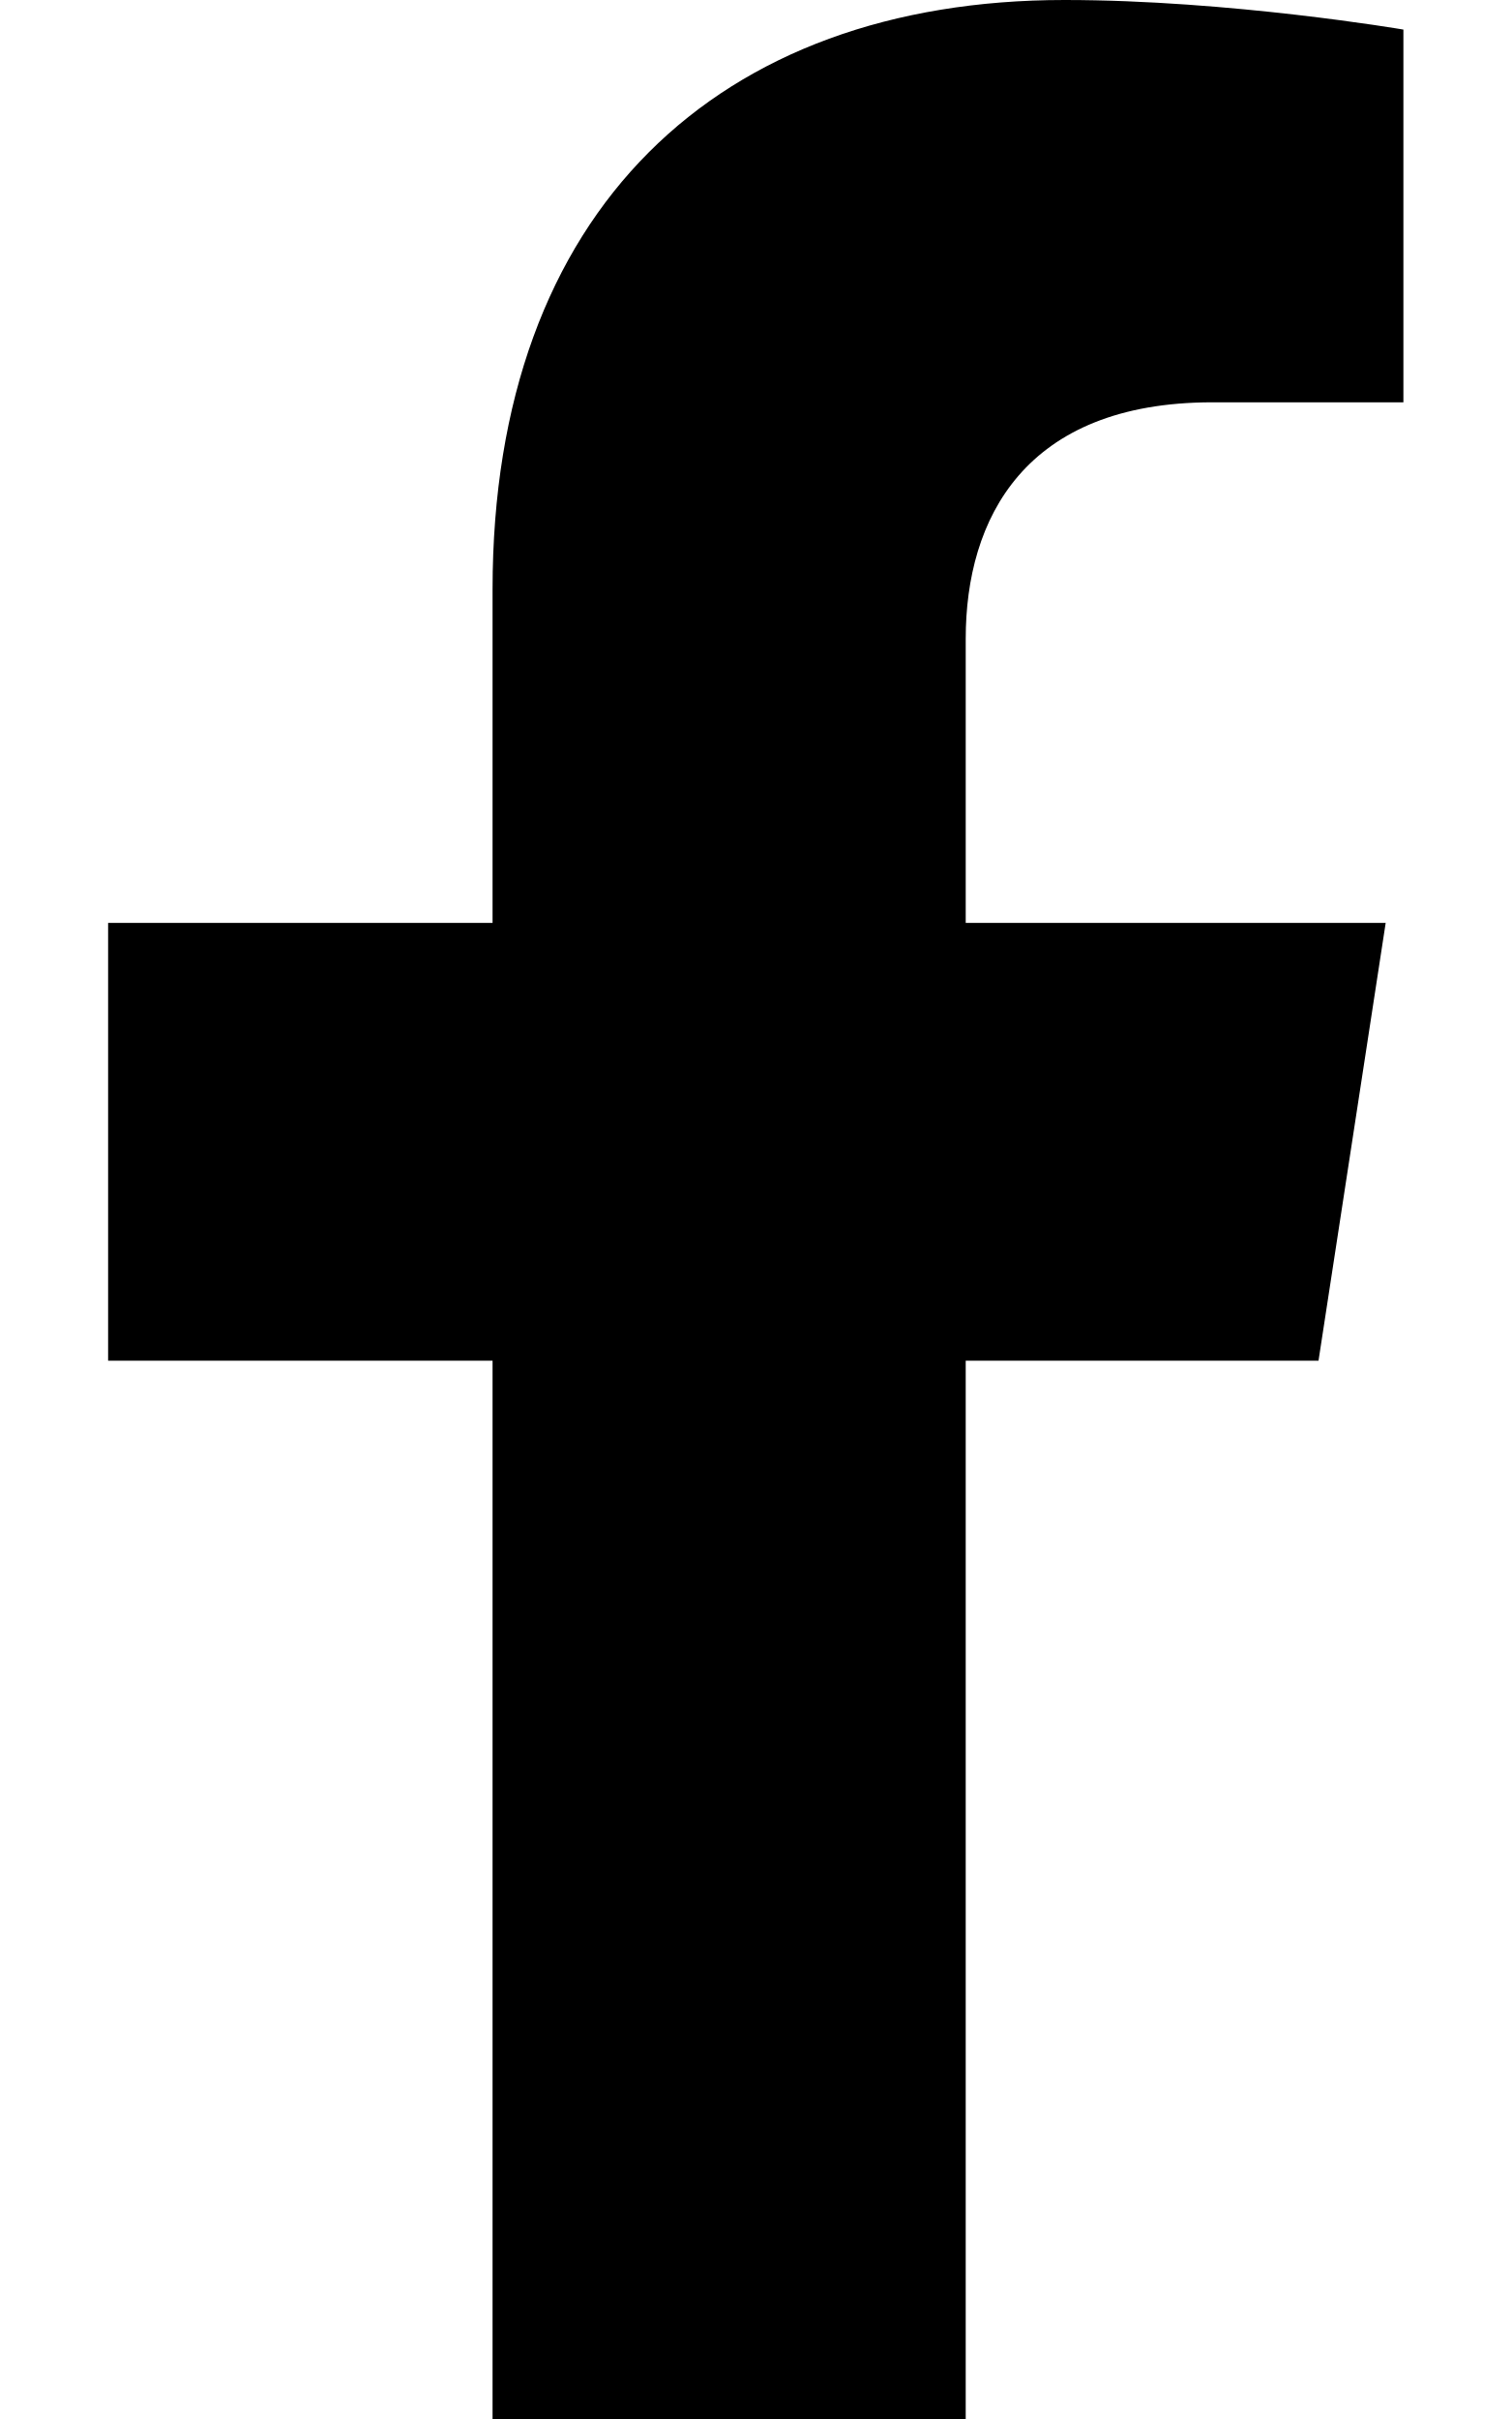
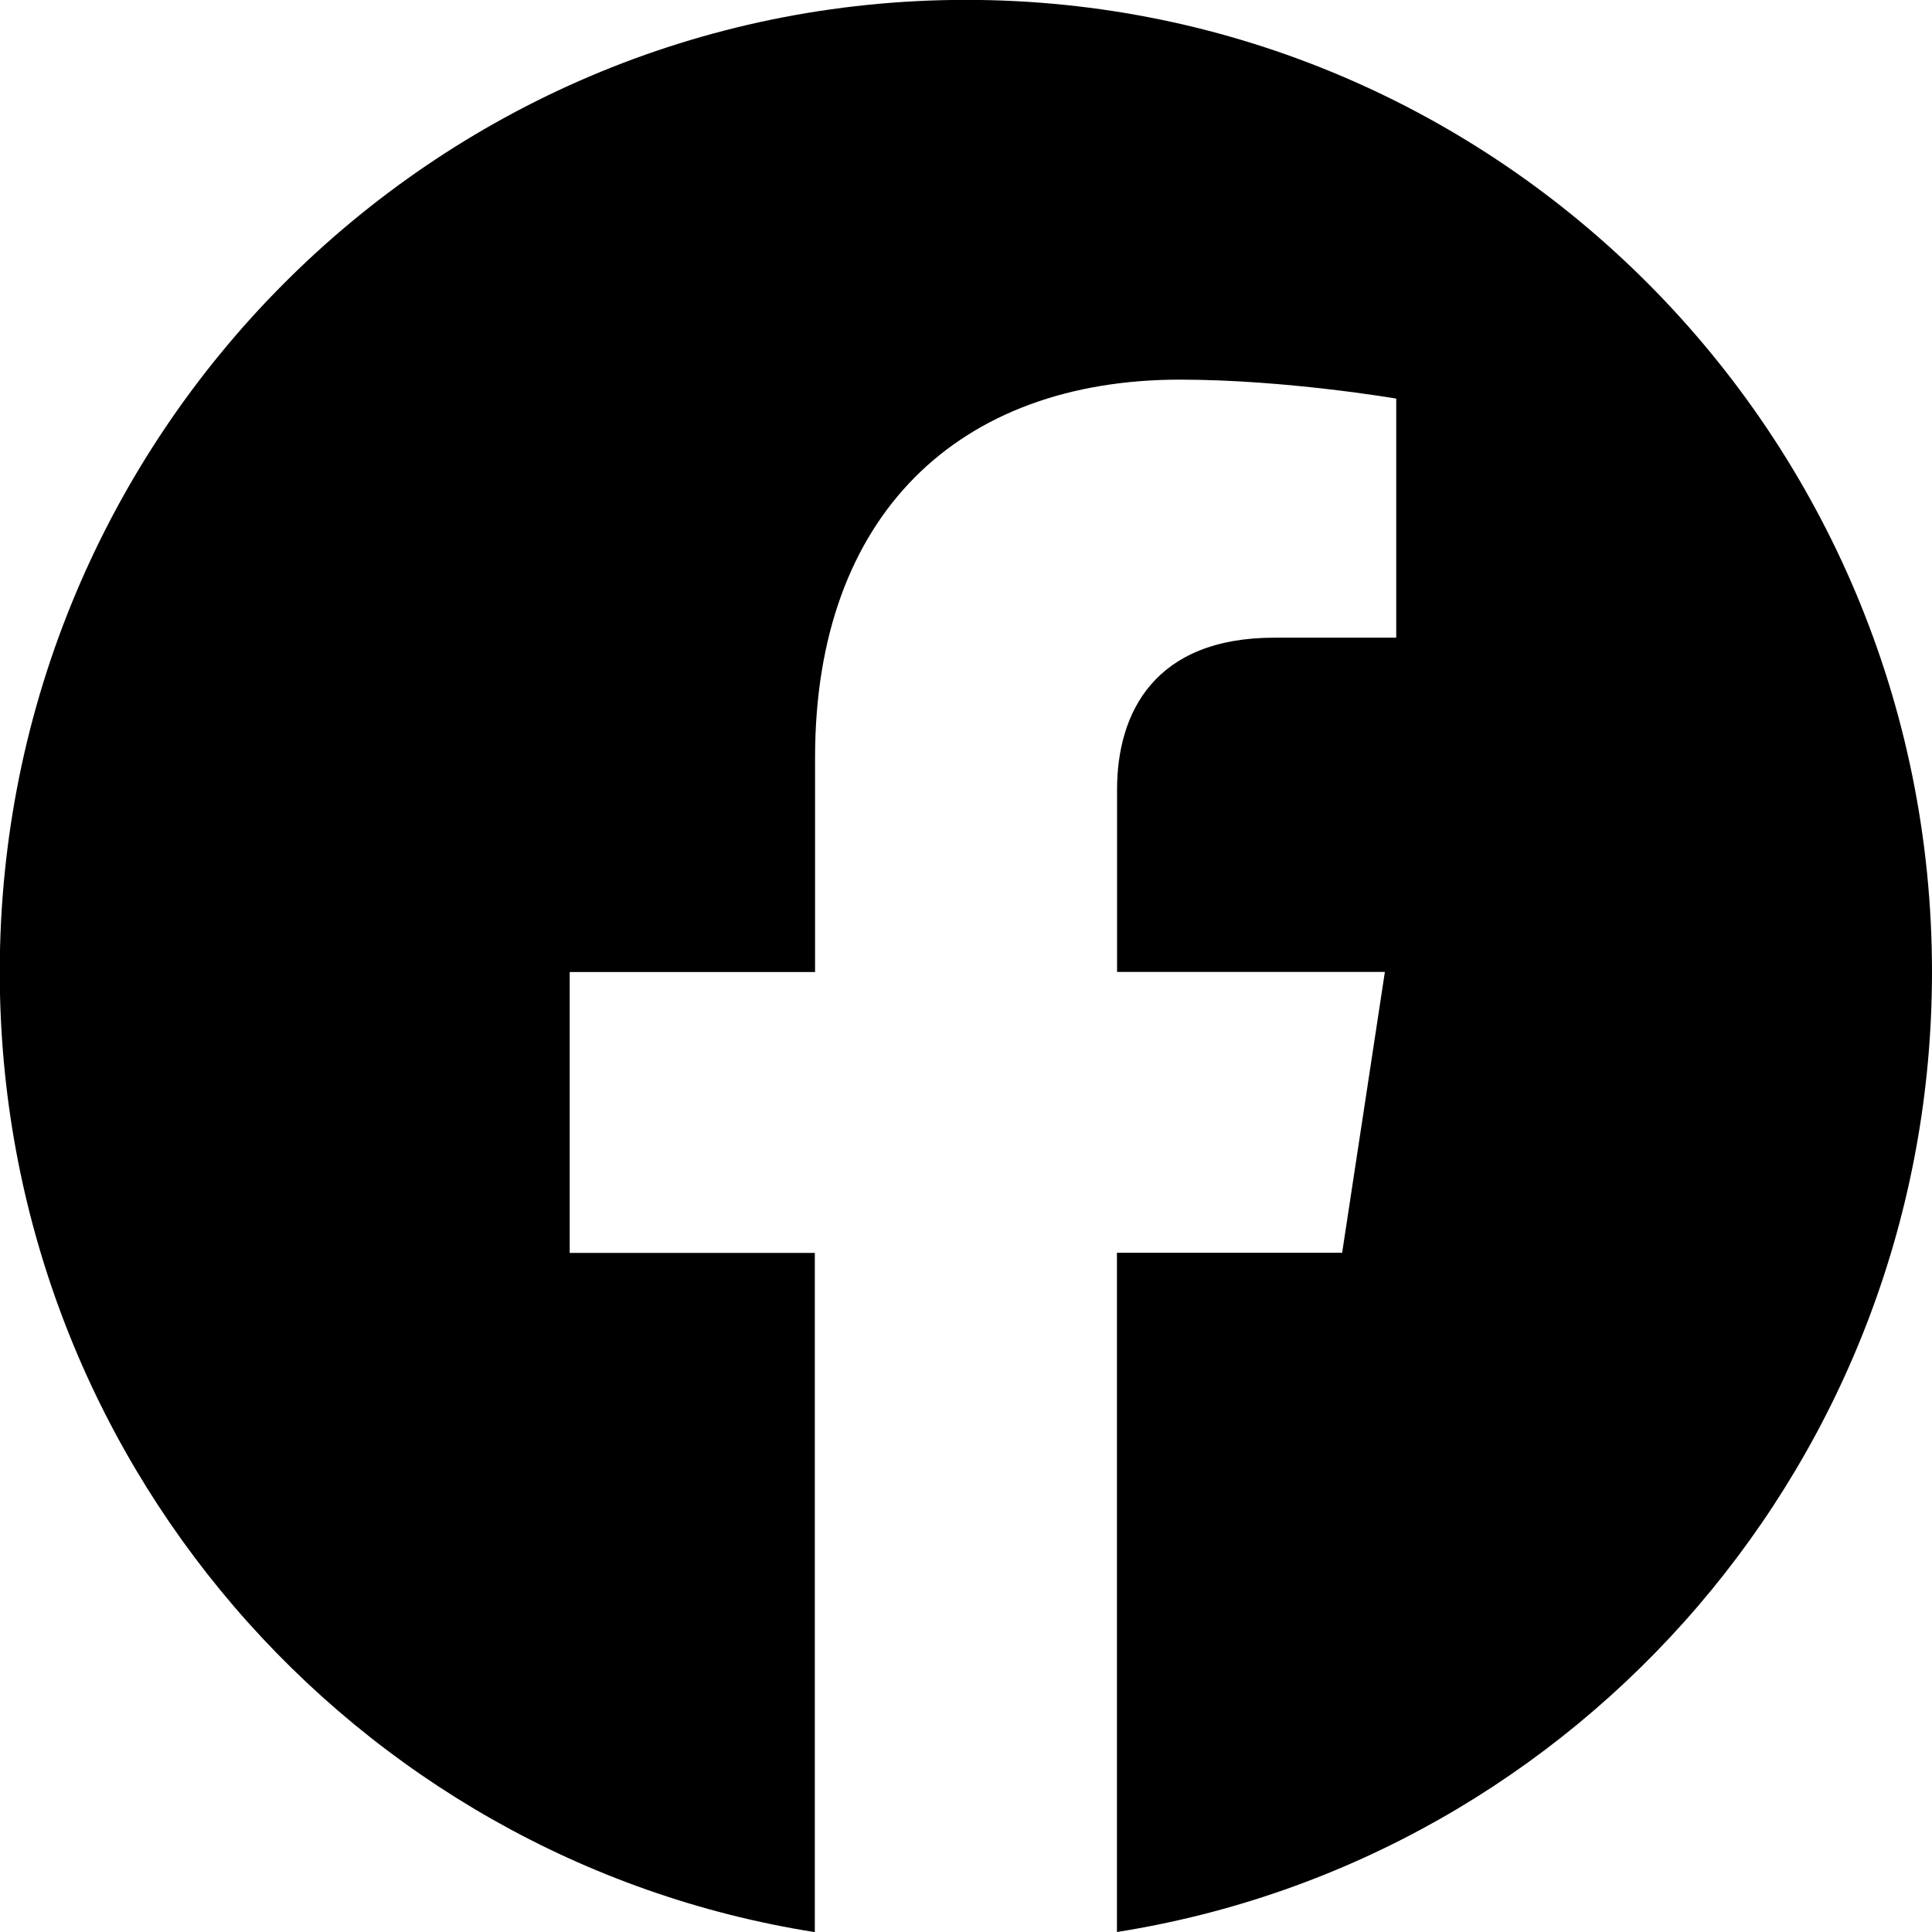
- <svg xmlns="http://www.w3.org/2000/svg" aria-hidden="true" focusable="false" data-prefix="fab" data-icon="facebook-f" class="svg-inline--fa fa-facebook-f fa-w-10" role="img" viewBox="0 0 320 512">
-   <path fill="currentColor" d="M279.14 288l14.22-92.66h-88.91v-60.13c0-25.35 12.42-50.06 52.24-50.06h40.42V6.26S260.43 0 225.36 0c-73.22 0-121.08 44.38-121.08 124.72v70.62H22.89V288h81.39v224h100.17V288z" />
+ <svg xmlns="http://www.w3.org/2000/svg" width="16" height="16" fill="currentColor" class="bi bi-facebook" viewBox="0 0 16 16">
+   <path d="M16 8.049c0-4.446-3.582-8.05-8-8.05C3.58 0-.002 3.603-.002 8.05c0 4.017 2.926 7.347 6.75 7.951v-5.625h-2.03V8.05H6.75V6.275c0-2.017 1.195-3.131 3.022-3.131.876 0 1.791.157 1.791.157v1.98h-1.009c-.993 0-1.303.621-1.303 1.258v1.51h2.218l-.354 2.326H9.25V16c3.824-.604 6.75-3.934 6.75-7.951" />
</svg>
